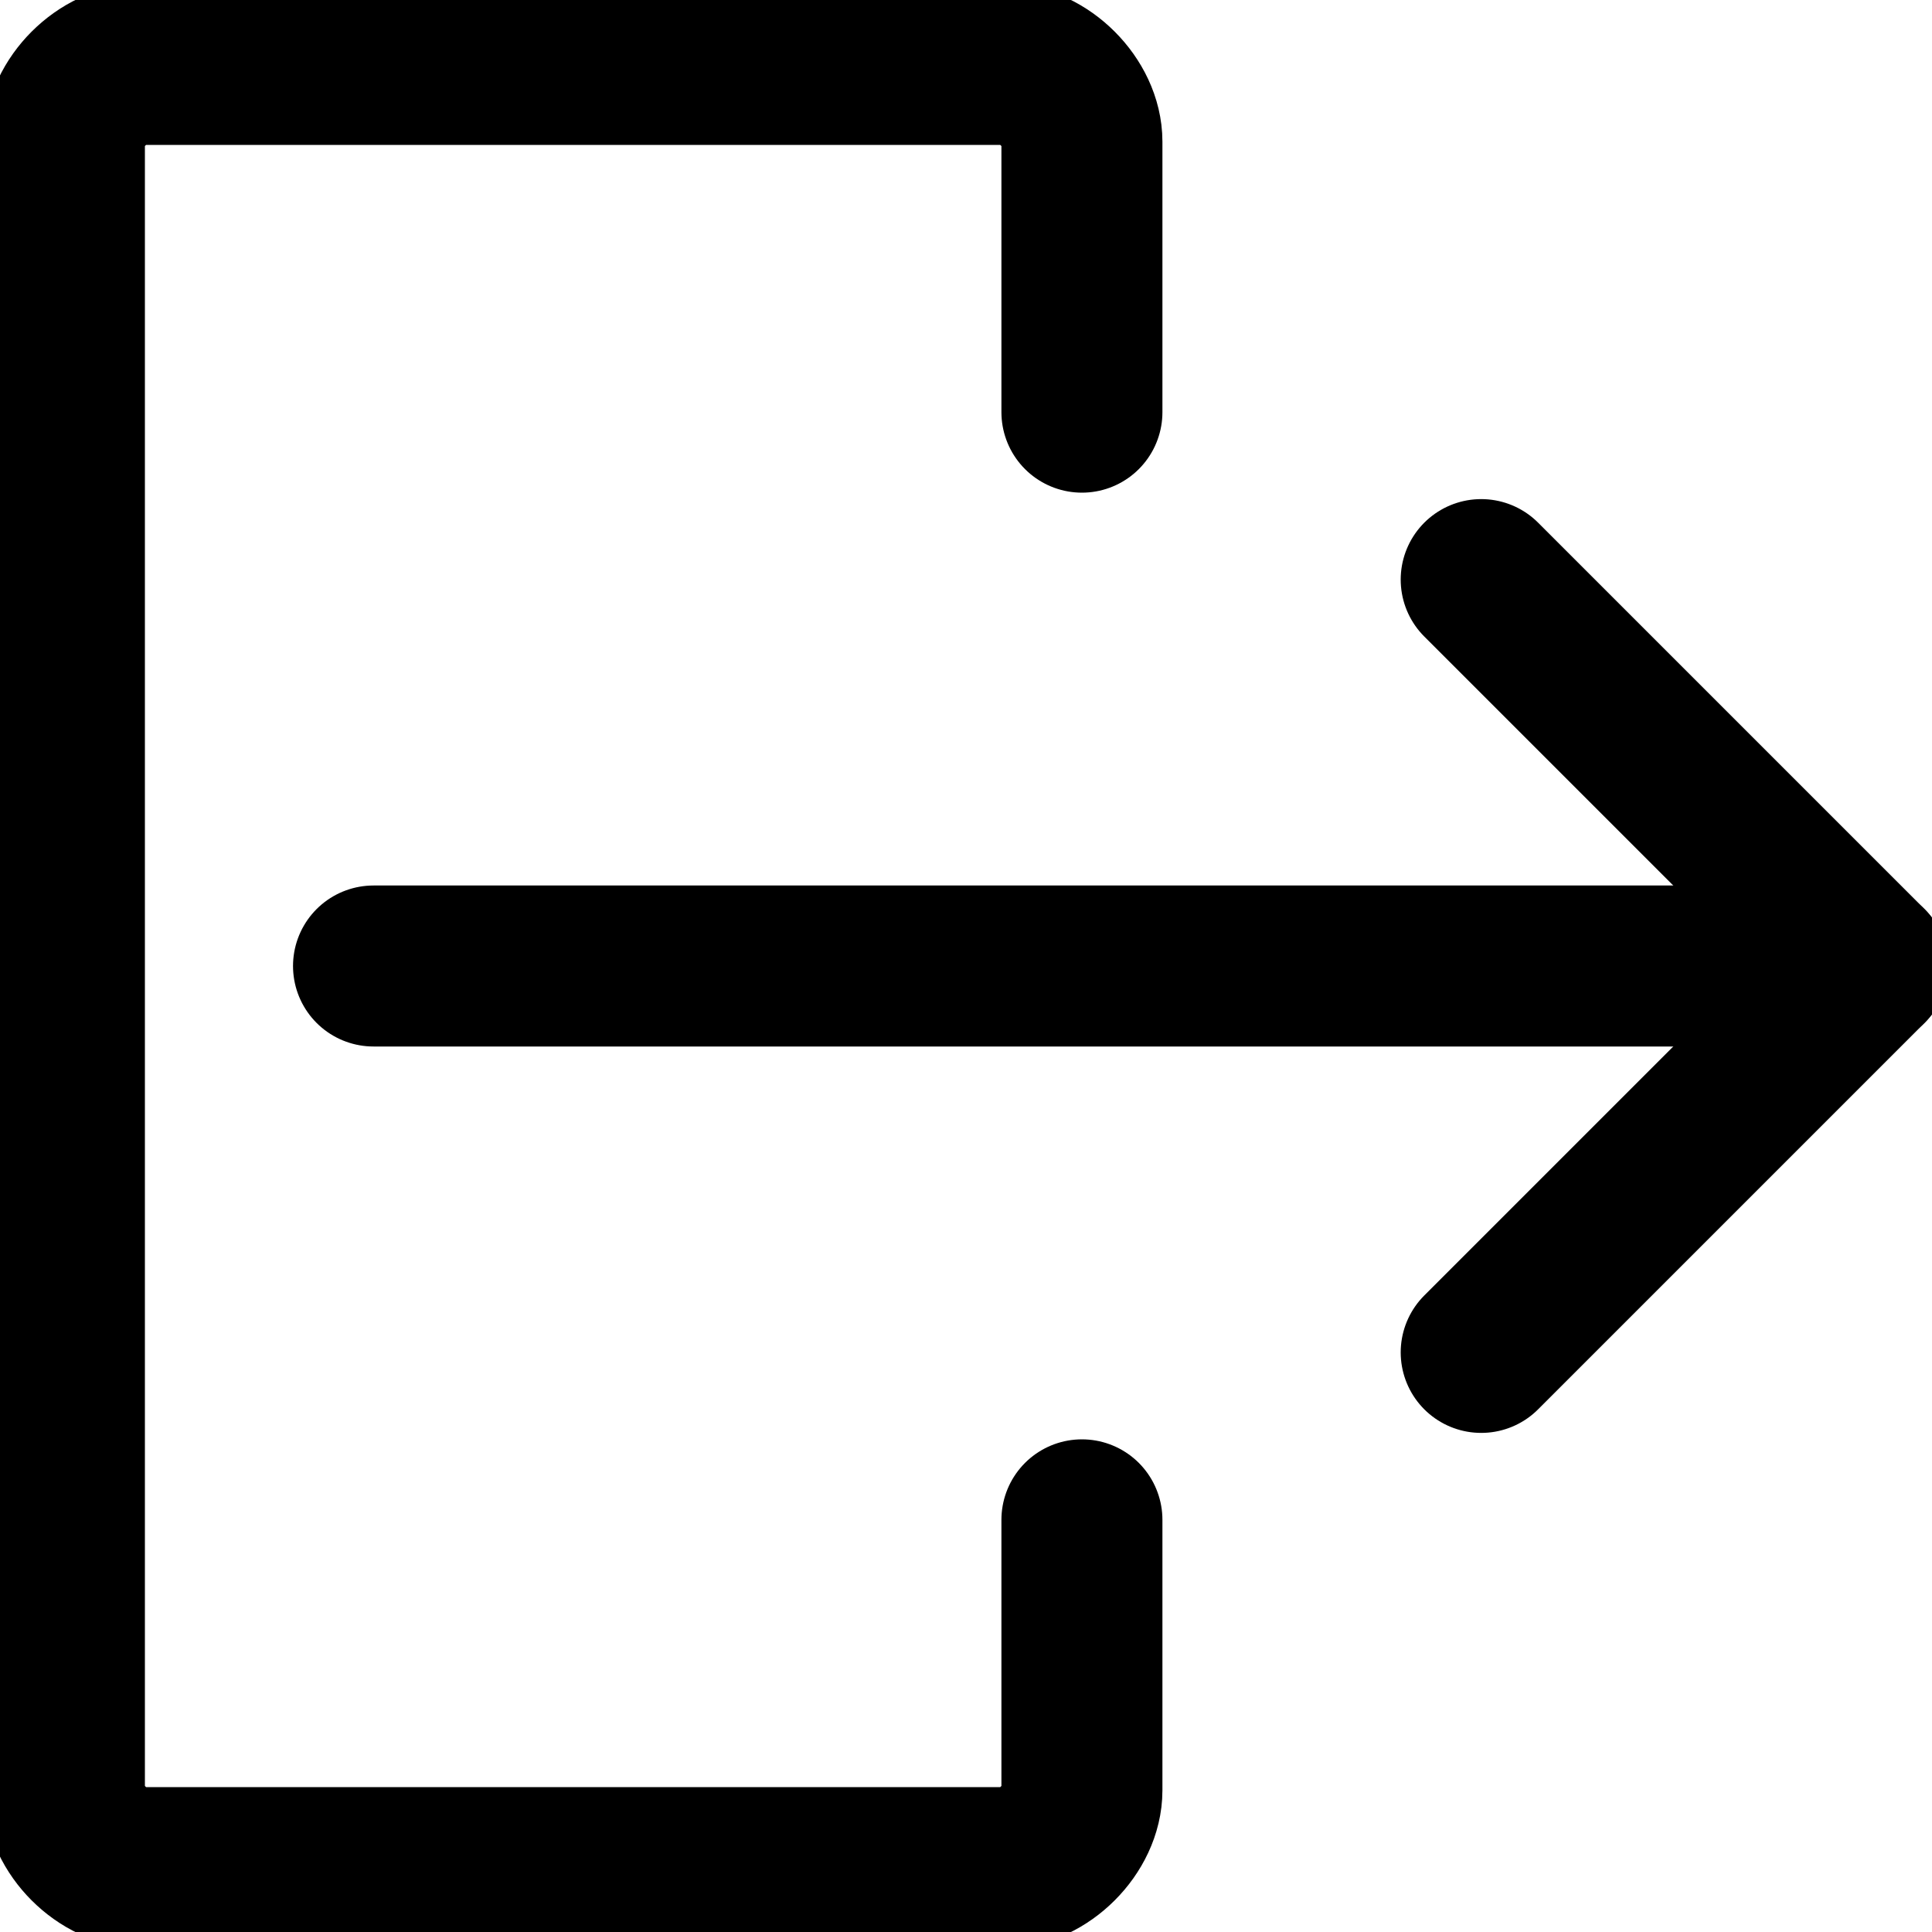
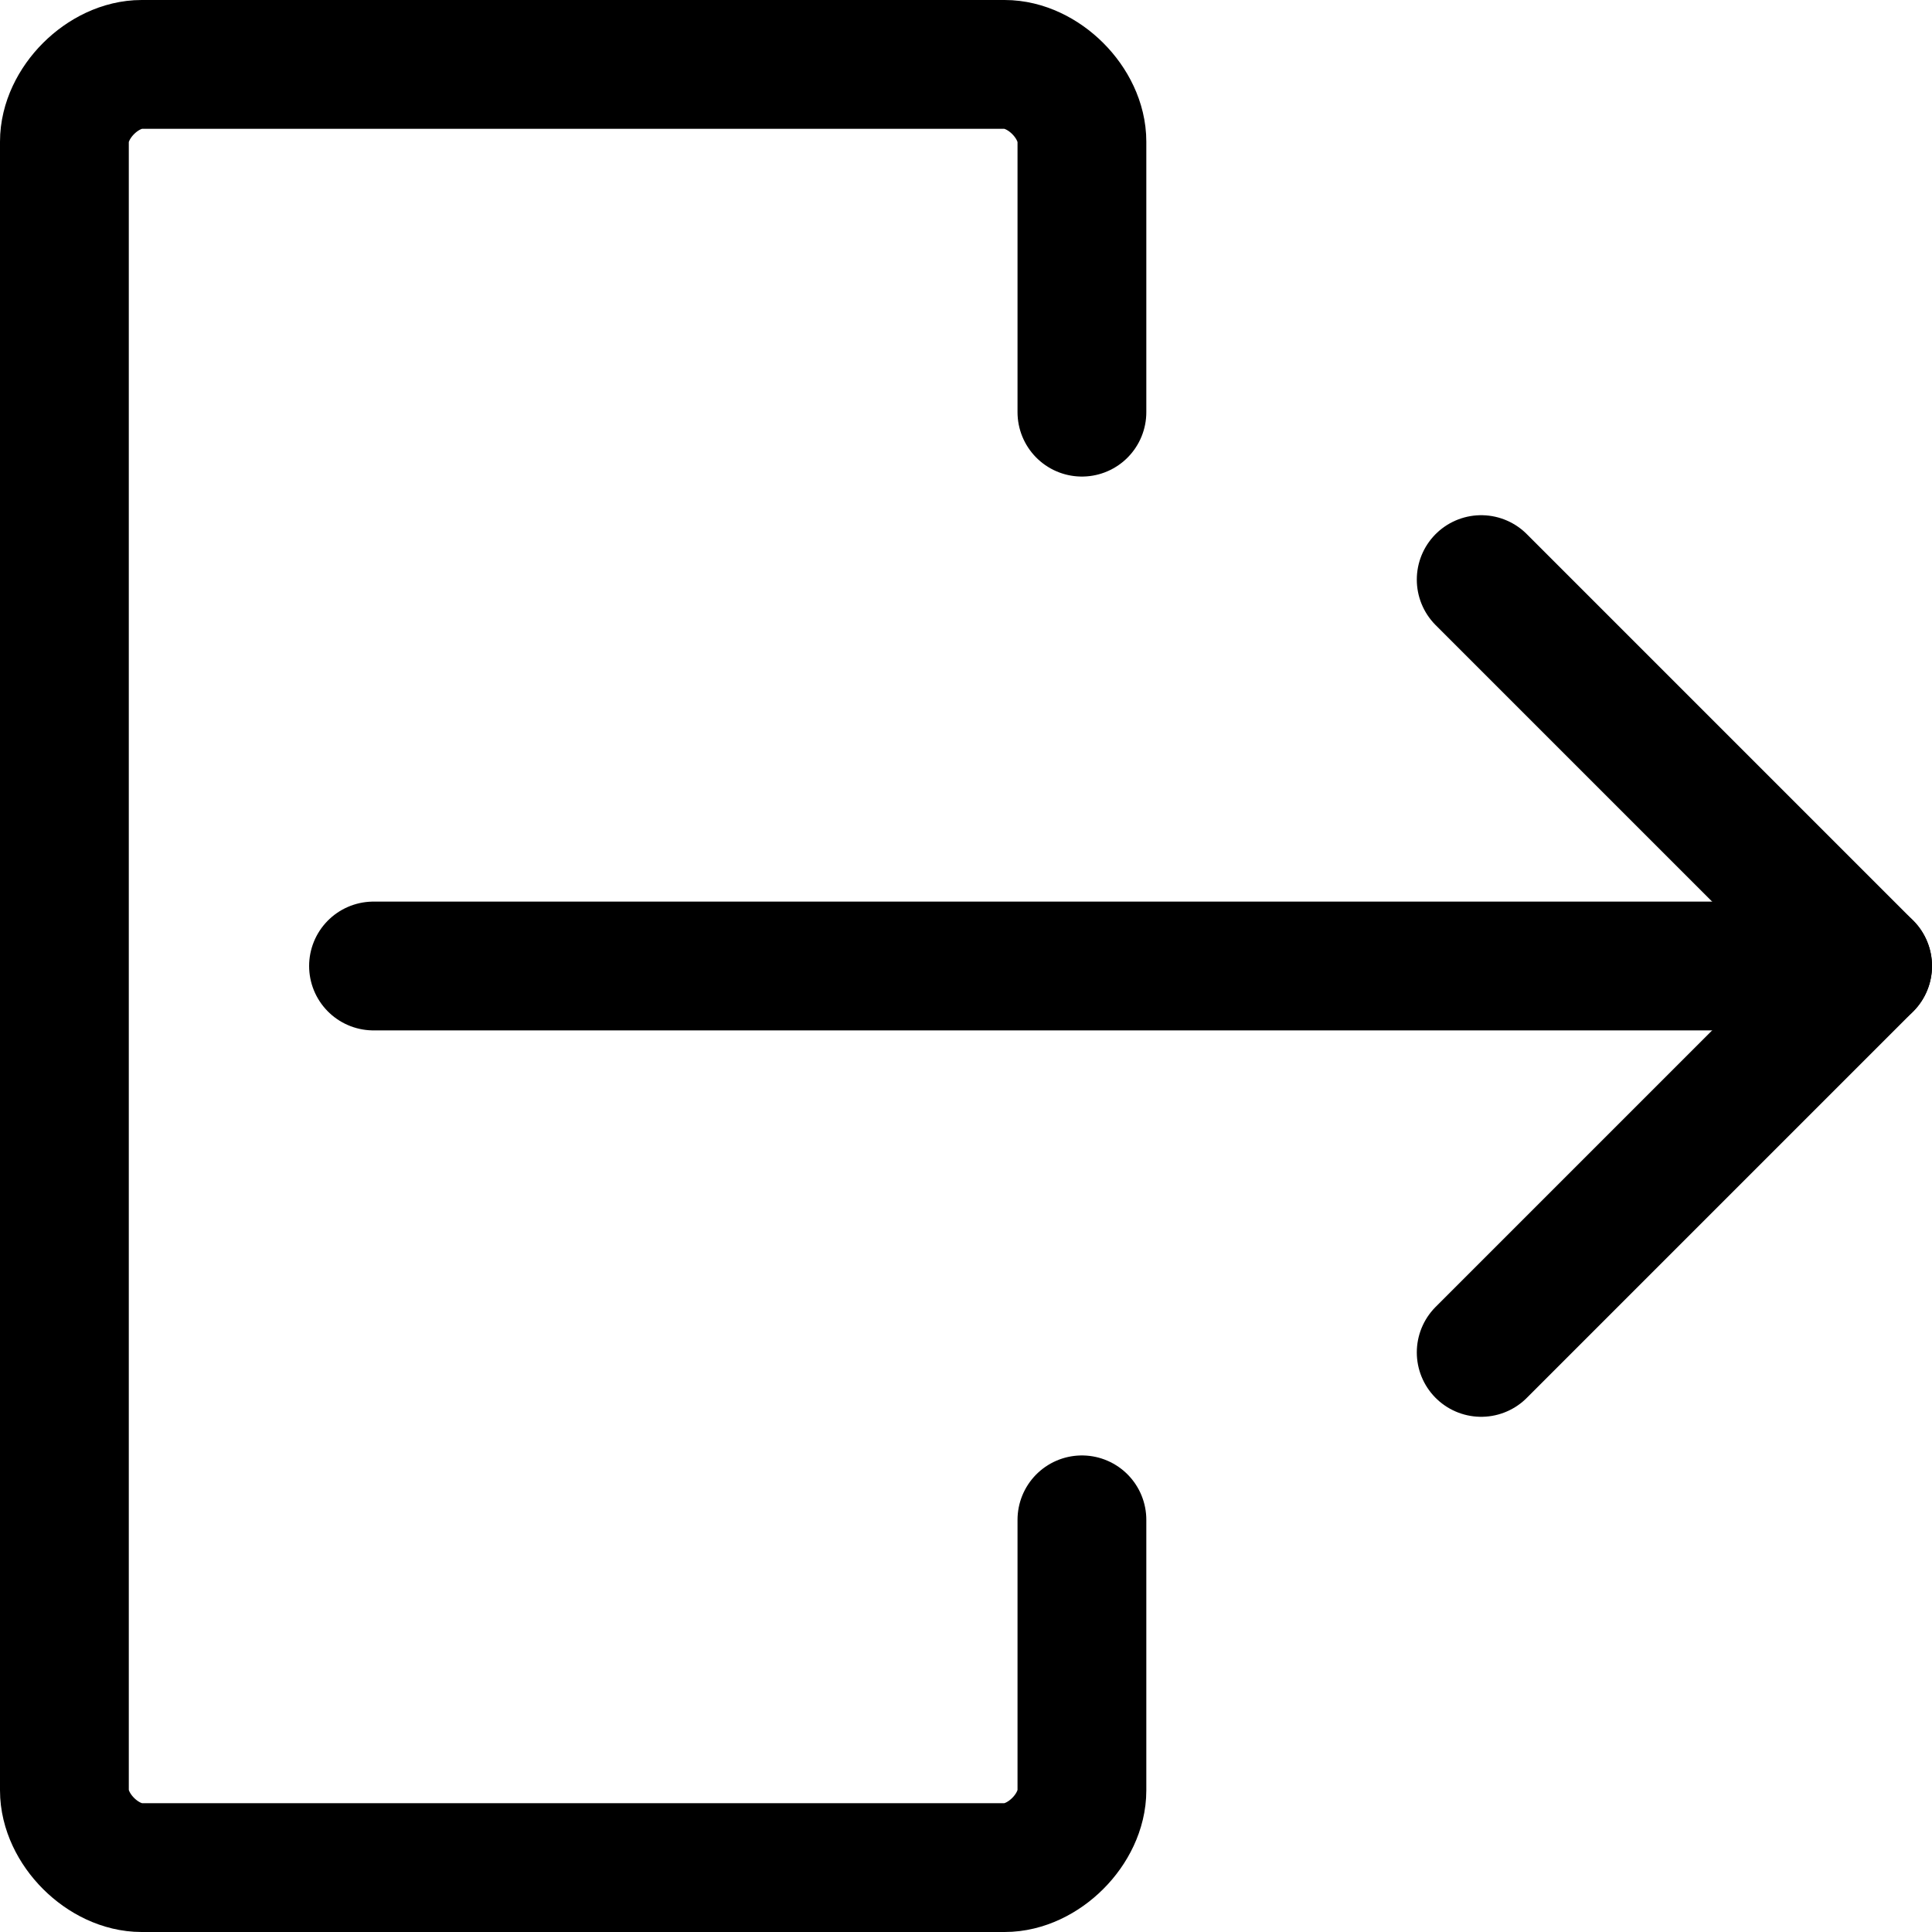
<svg xmlns="http://www.w3.org/2000/svg" version="1.1" id="Layer_1" x="0px" y="0px" viewBox="0 0 15 15" style="enable-background:new 0 0 15 15;" xml:space="preserve">
  <style type="text/css">
- 	.st0{fill:none;stroke:#000000;stroke-width:1.25;stroke-linecap:round;stroke-linejoin:round;}
+ 	.st0{fill:none;stroke:#000000;stroke-width:1;stroke-linecap:round;stroke-linejoin:round;}
</style>
  <g>
    <path class="st0" d="M8.4,3.2V1.1l0,0c0-0.3-0.3-0.6-0.6-0.6H1.1l0,0c-0.3,0-0.6,0.3-0.6,0.6l0,0v12.8l0,0c0,0.3,0.3,0.6,0.6,0.6   h6.7l0,0c0.3,0,0.6-0.3,0.6-0.6v-2.1" />
    <line class="st0" x1="14.5" y1="7.5" x2="2.9" y2="7.5" />
    <polyline class="st0" points="11.5,10.5 14.5,7.5 11.5,4.5  " />
  </g>
</svg>
